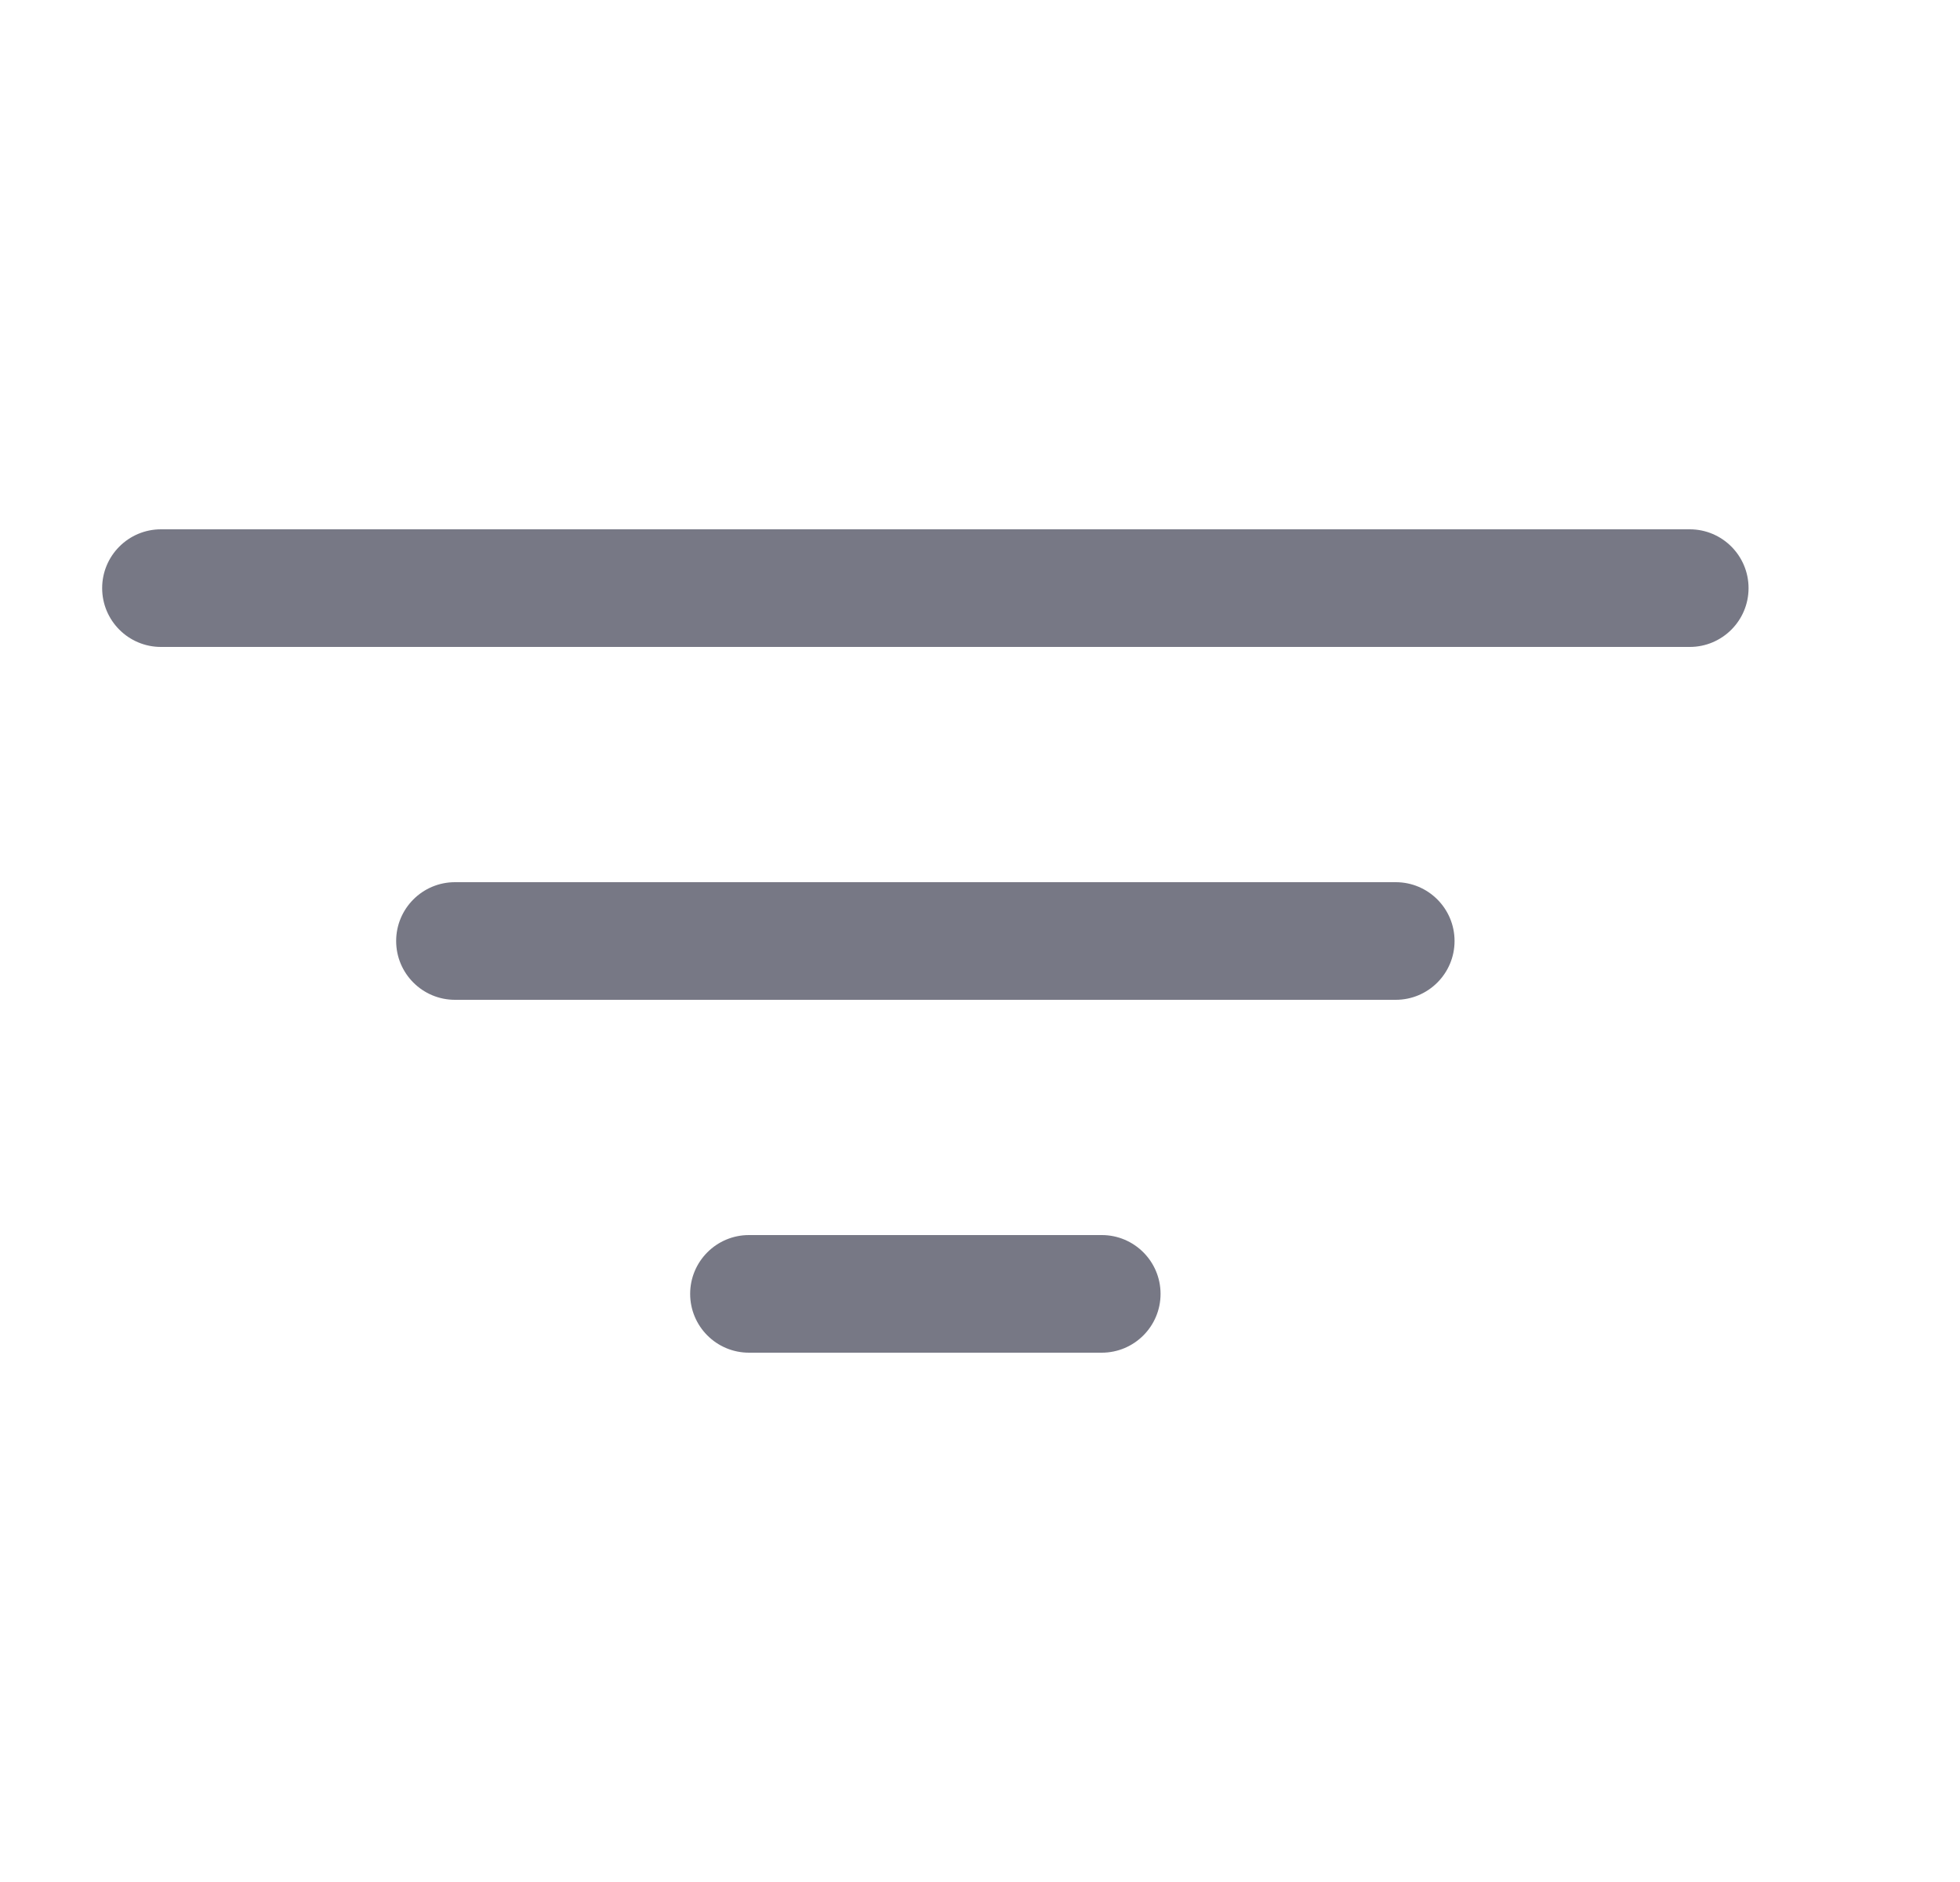
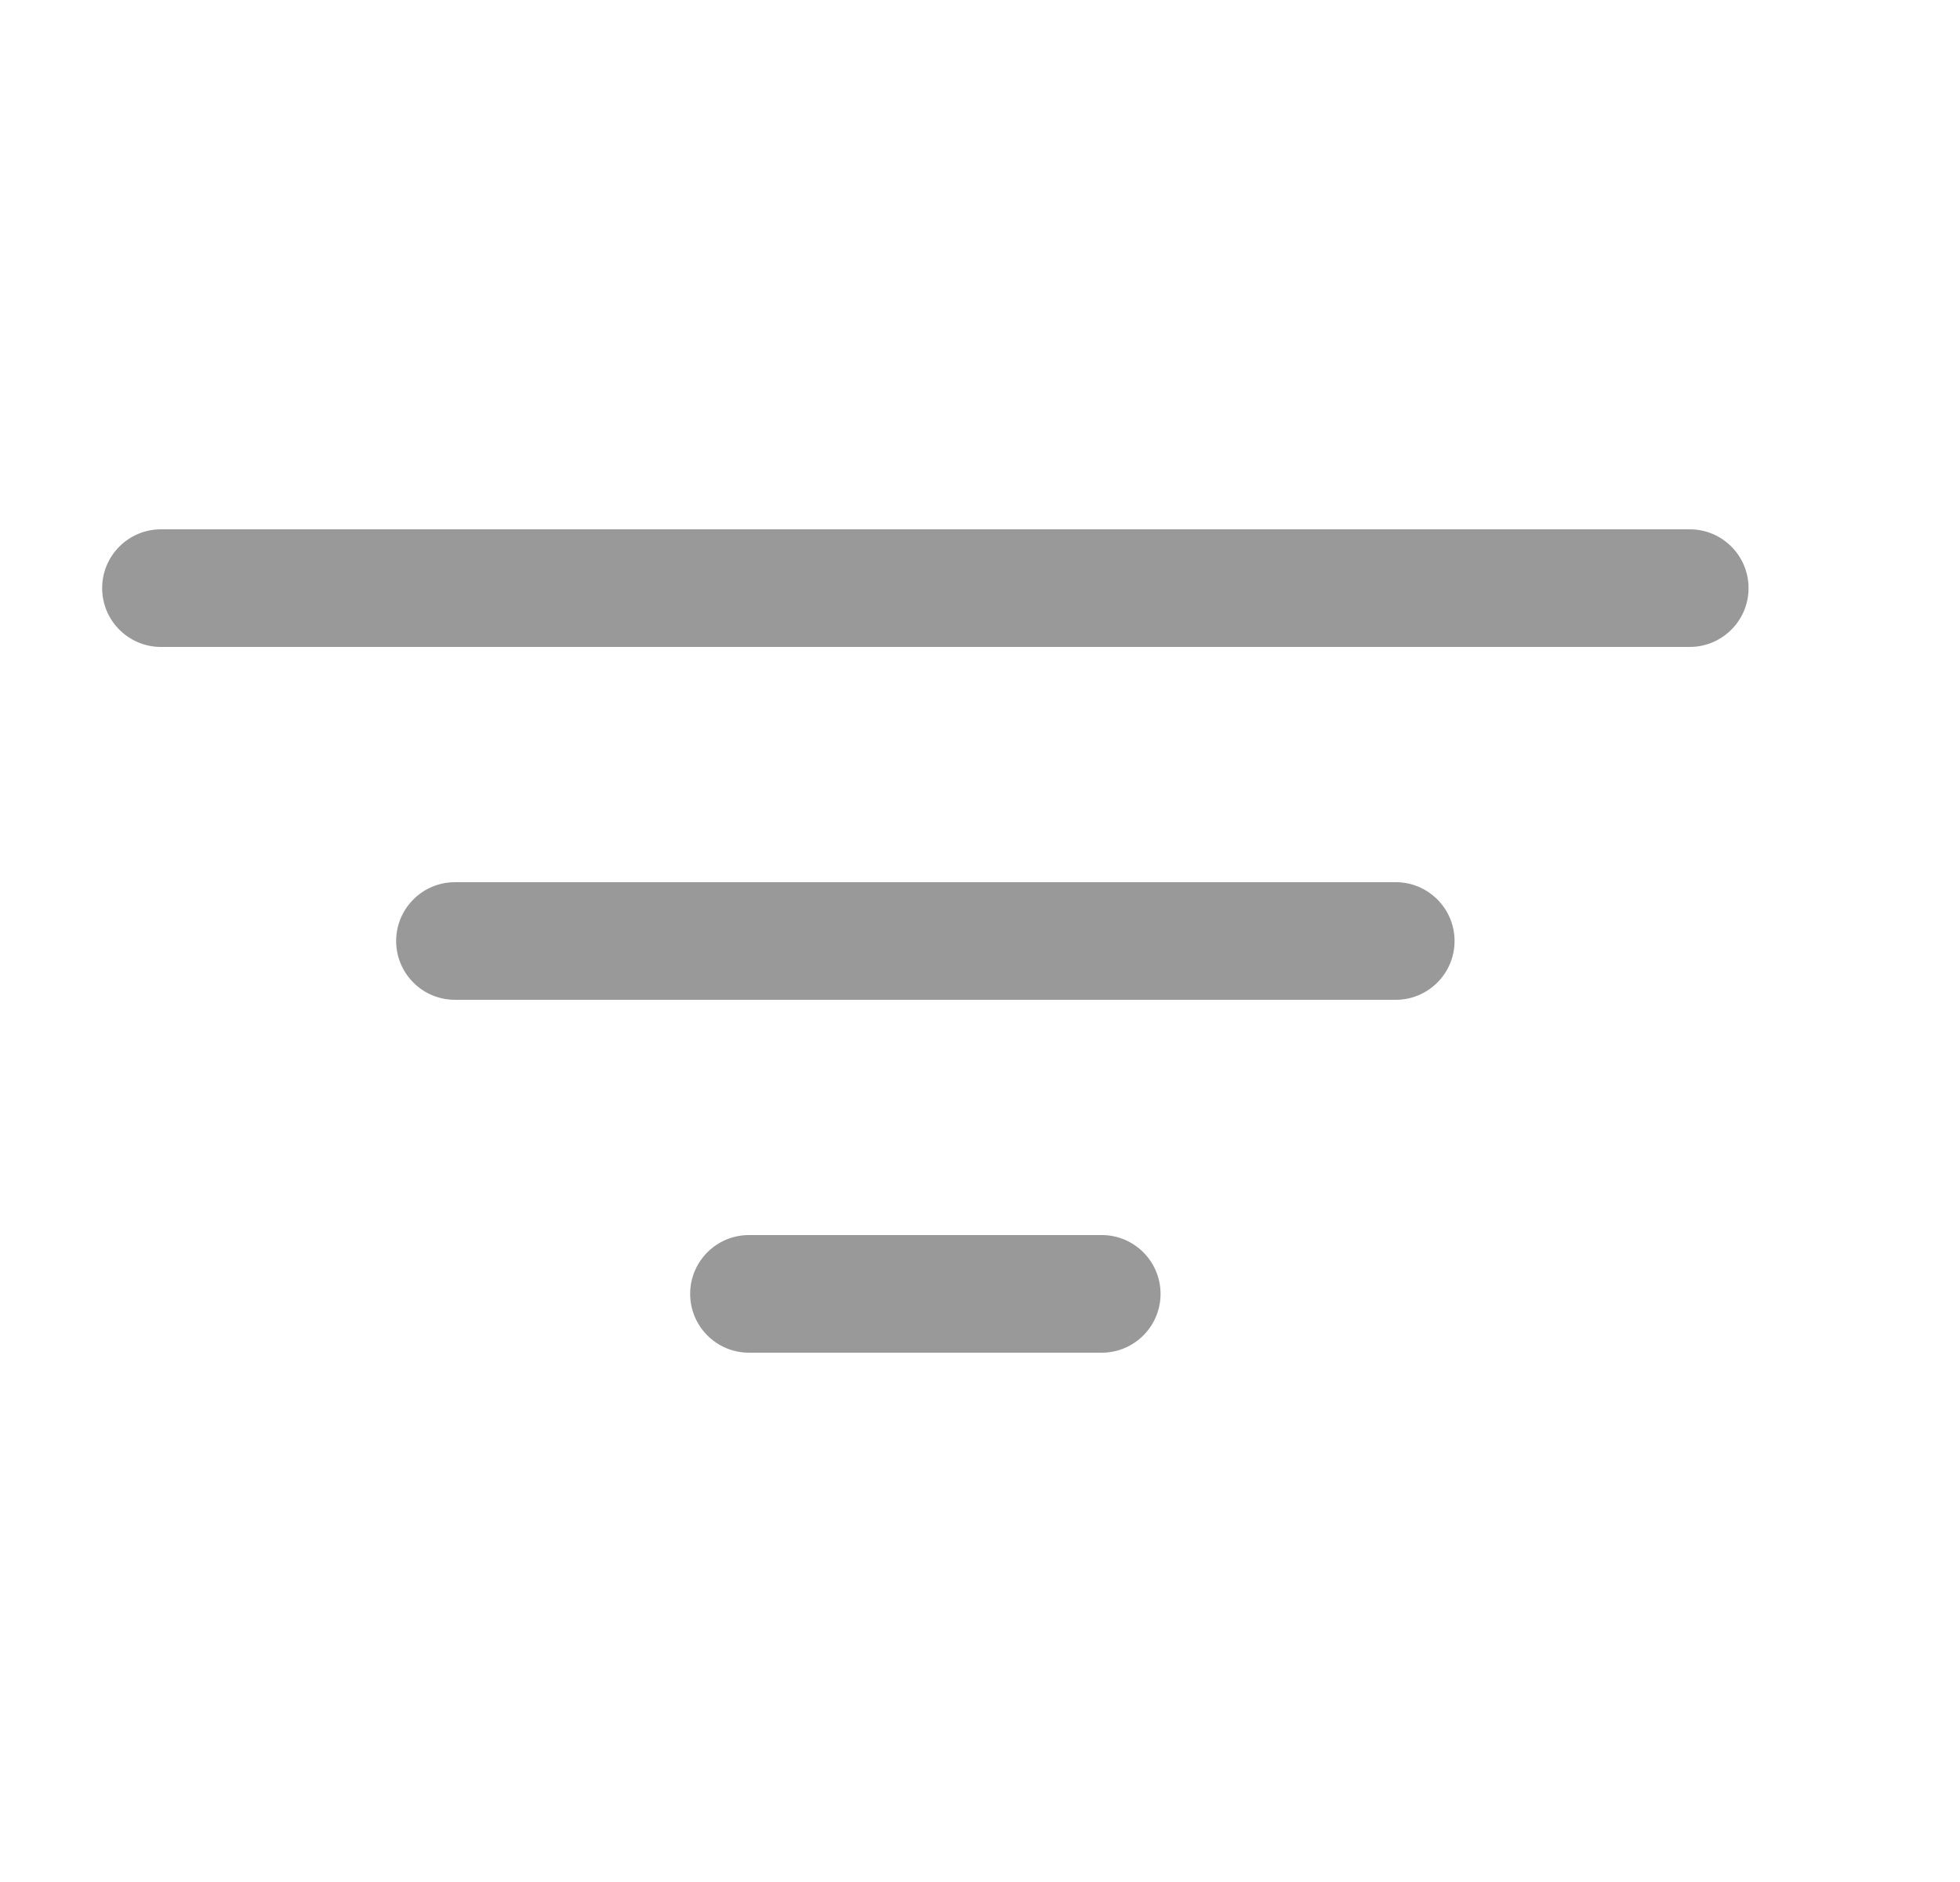
- <svg xmlns="http://www.w3.org/2000/svg" width="25" height="24" viewBox="0 0 25 24" fill="none">
-   <path fill-rule="evenodd" clip-rule="evenodd" d="M5.053 12C5.053 11.586 5.389 11.25 5.803 11.25H17.803C18.217 11.25 18.553 11.586 18.553 12C18.553 12.414 18.217 12.75 17.803 12.75H5.803C5.389 12.75 5.053 12.414 5.053 12Z" fill="#2F3144" fill-opacity="0.65" />
-   <path fill-rule="evenodd" clip-rule="evenodd" d="M1.303 7.5C1.303 7.086 1.639 6.75 2.053 6.75H21.553C21.967 6.75 22.303 7.086 22.303 7.5C22.303 7.914 21.967 8.25 21.553 8.25H2.053C1.639 8.25 1.303 7.914 1.303 7.5Z" fill="#2F3144" fill-opacity="0.65" />
-   <path fill-rule="evenodd" clip-rule="evenodd" d="M8.803 16.5C8.803 16.086 9.139 15.75 9.553 15.75H14.053C14.467 15.75 14.803 16.086 14.803 16.5C14.803 16.914 14.467 17.25 14.053 17.25H9.553C9.139 17.25 8.803 16.914 8.803 16.5Z" fill="#2F3144" fill-opacity="0.65" />
+ <svg xmlns="http://www.w3.org/2000/svg" width="25" height="24" viewBox="0 0 25 24" fill="#999999">
+   <path fill-rule="evenodd" clip-rule="evenodd" d="M5.053 12C5.053 11.586 5.389 11.25 5.803 11.25H17.803C18.217 11.25 18.553 11.586 18.553 12C18.553 12.414 18.217 12.75 17.803 12.75H5.803C5.389 12.75 5.053 12.414 5.053 12Z" />
+   <path fill-rule="evenodd" clip-rule="evenodd" d="M1.303 7.5C1.303 7.086 1.639 6.75 2.053 6.75H21.553C21.967 6.75 22.303 7.086 22.303 7.5C22.303 7.914 21.967 8.25 21.553 8.25H2.053C1.639 8.25 1.303 7.914 1.303 7.5Z" />
+   <path fill-rule="evenodd" clip-rule="evenodd" d="M8.803 16.5C8.803 16.086 9.139 15.75 9.553 15.75H14.053C14.467 15.75 14.803 16.086 14.803 16.5C14.803 16.914 14.467 17.25 14.053 17.25H9.553C9.139 17.25 8.803 16.914 8.803 16.5Z" />
</svg>
